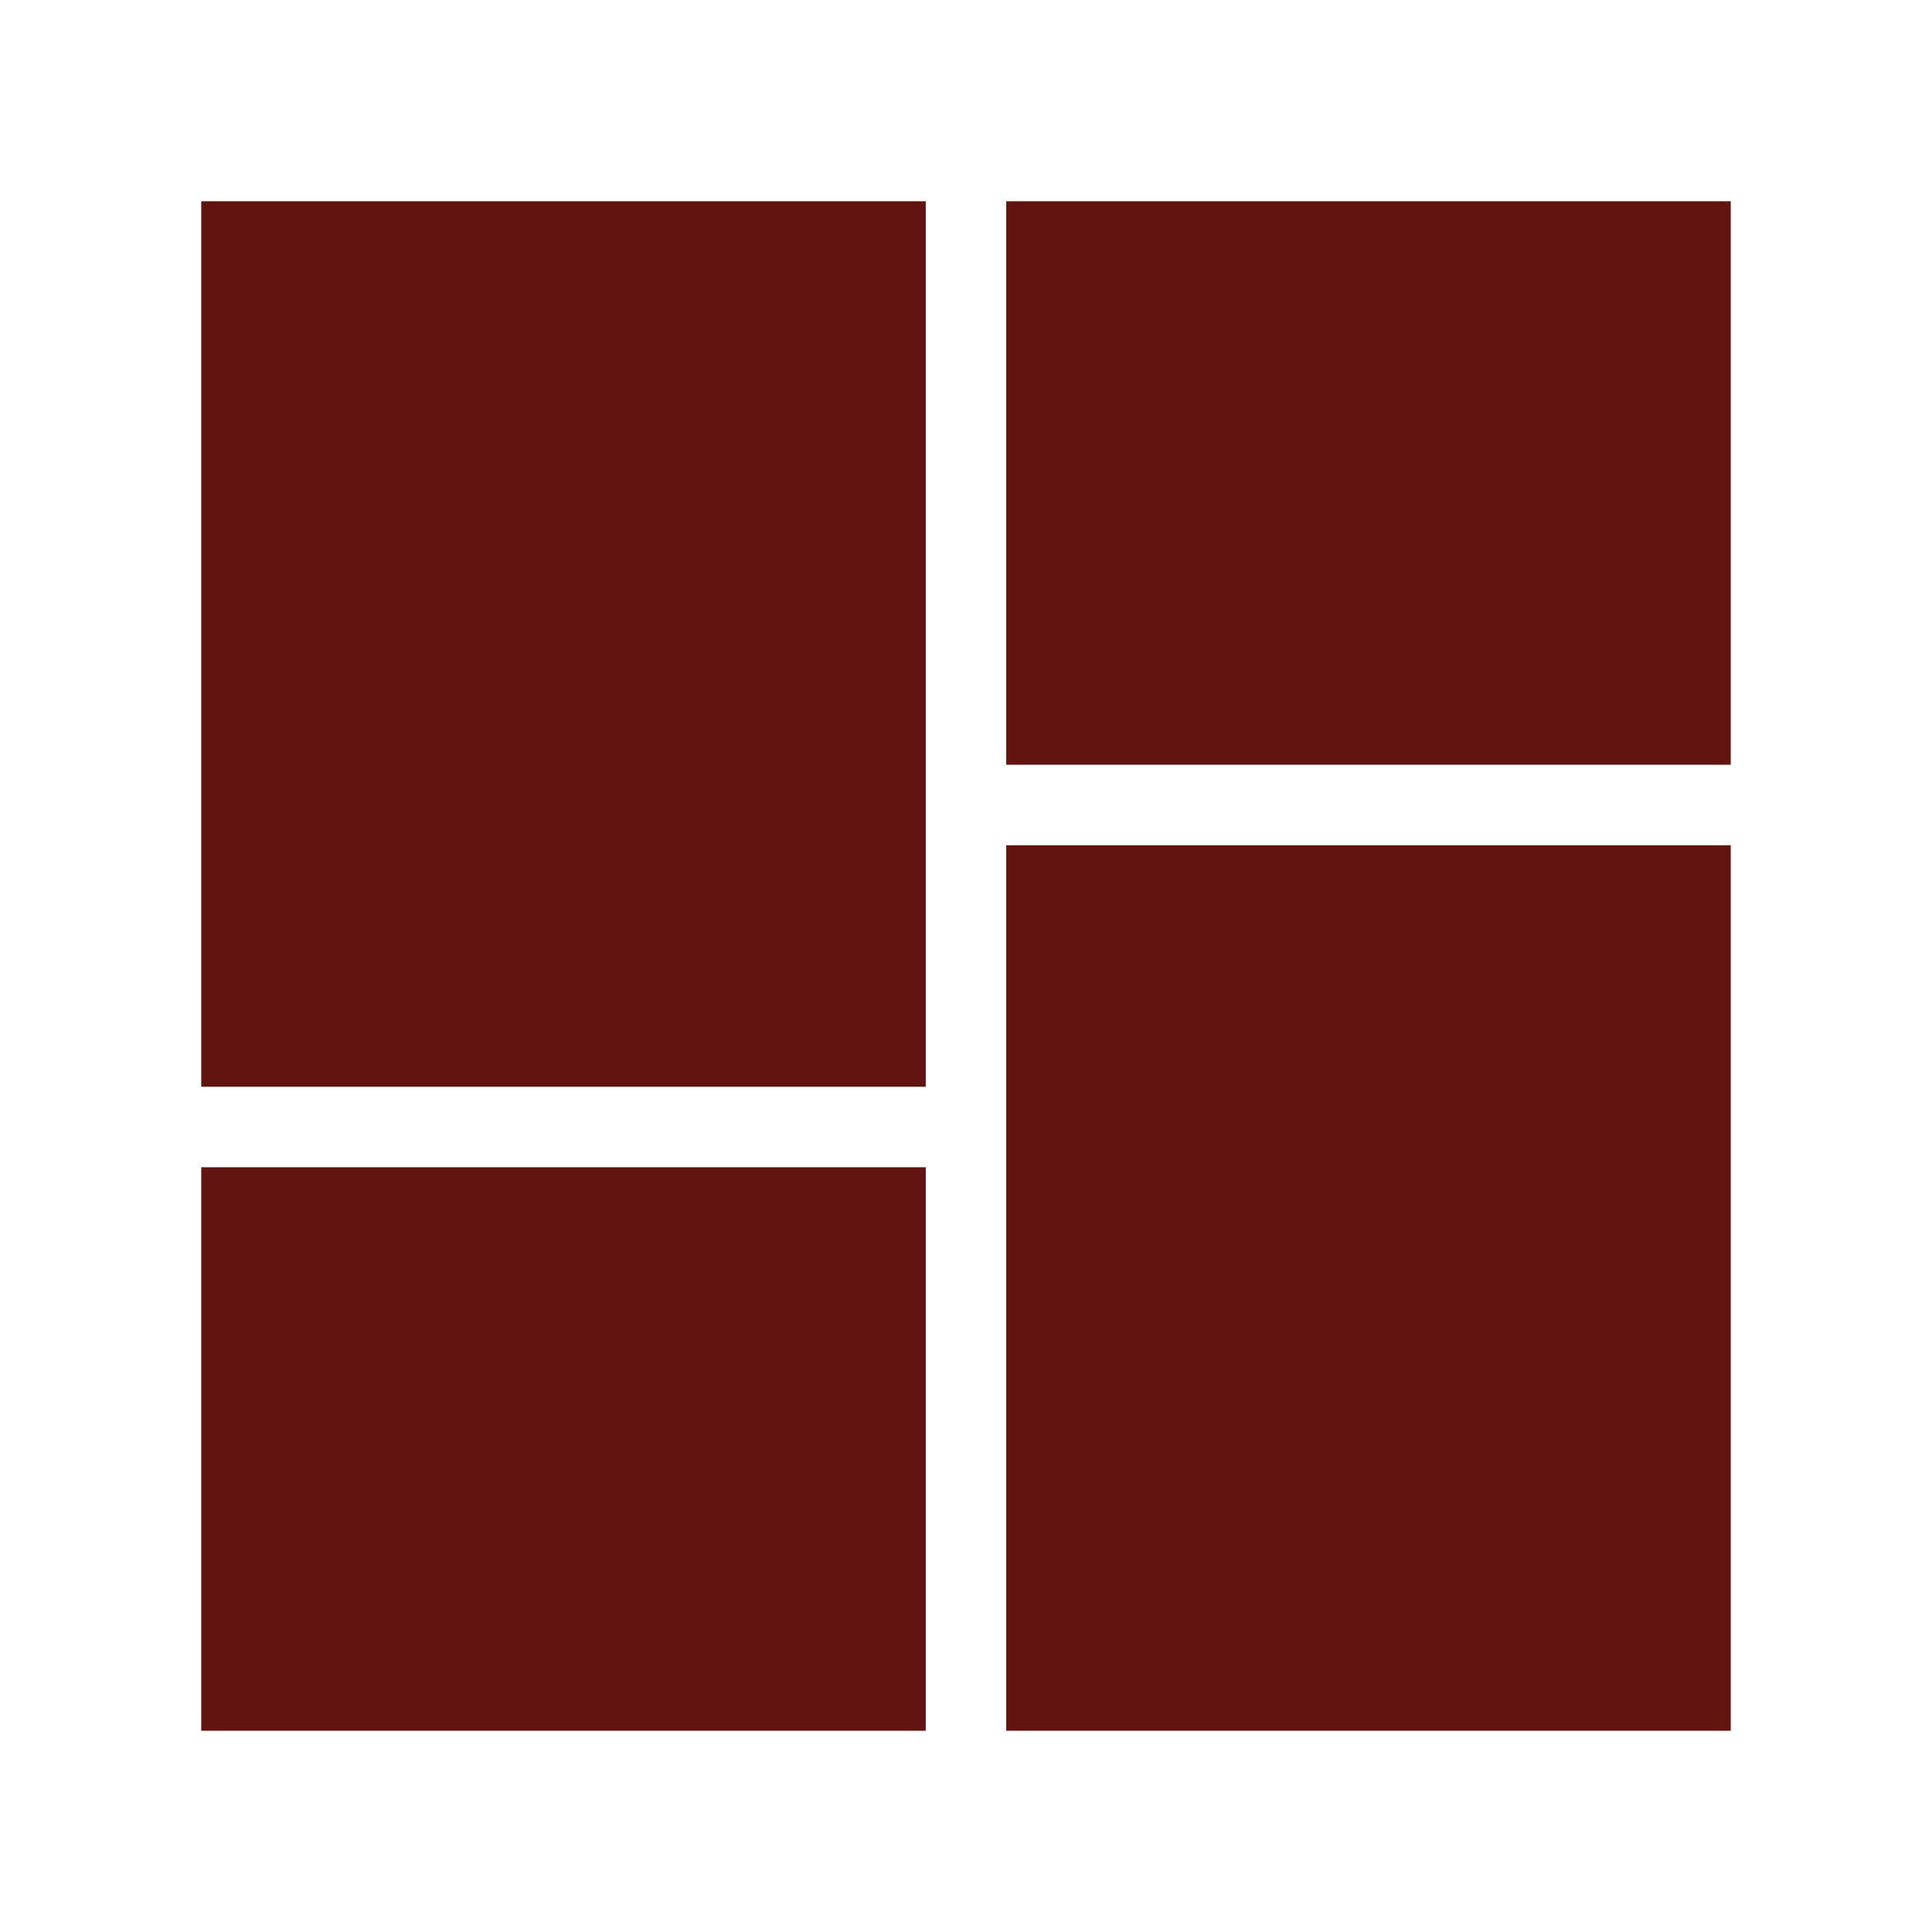
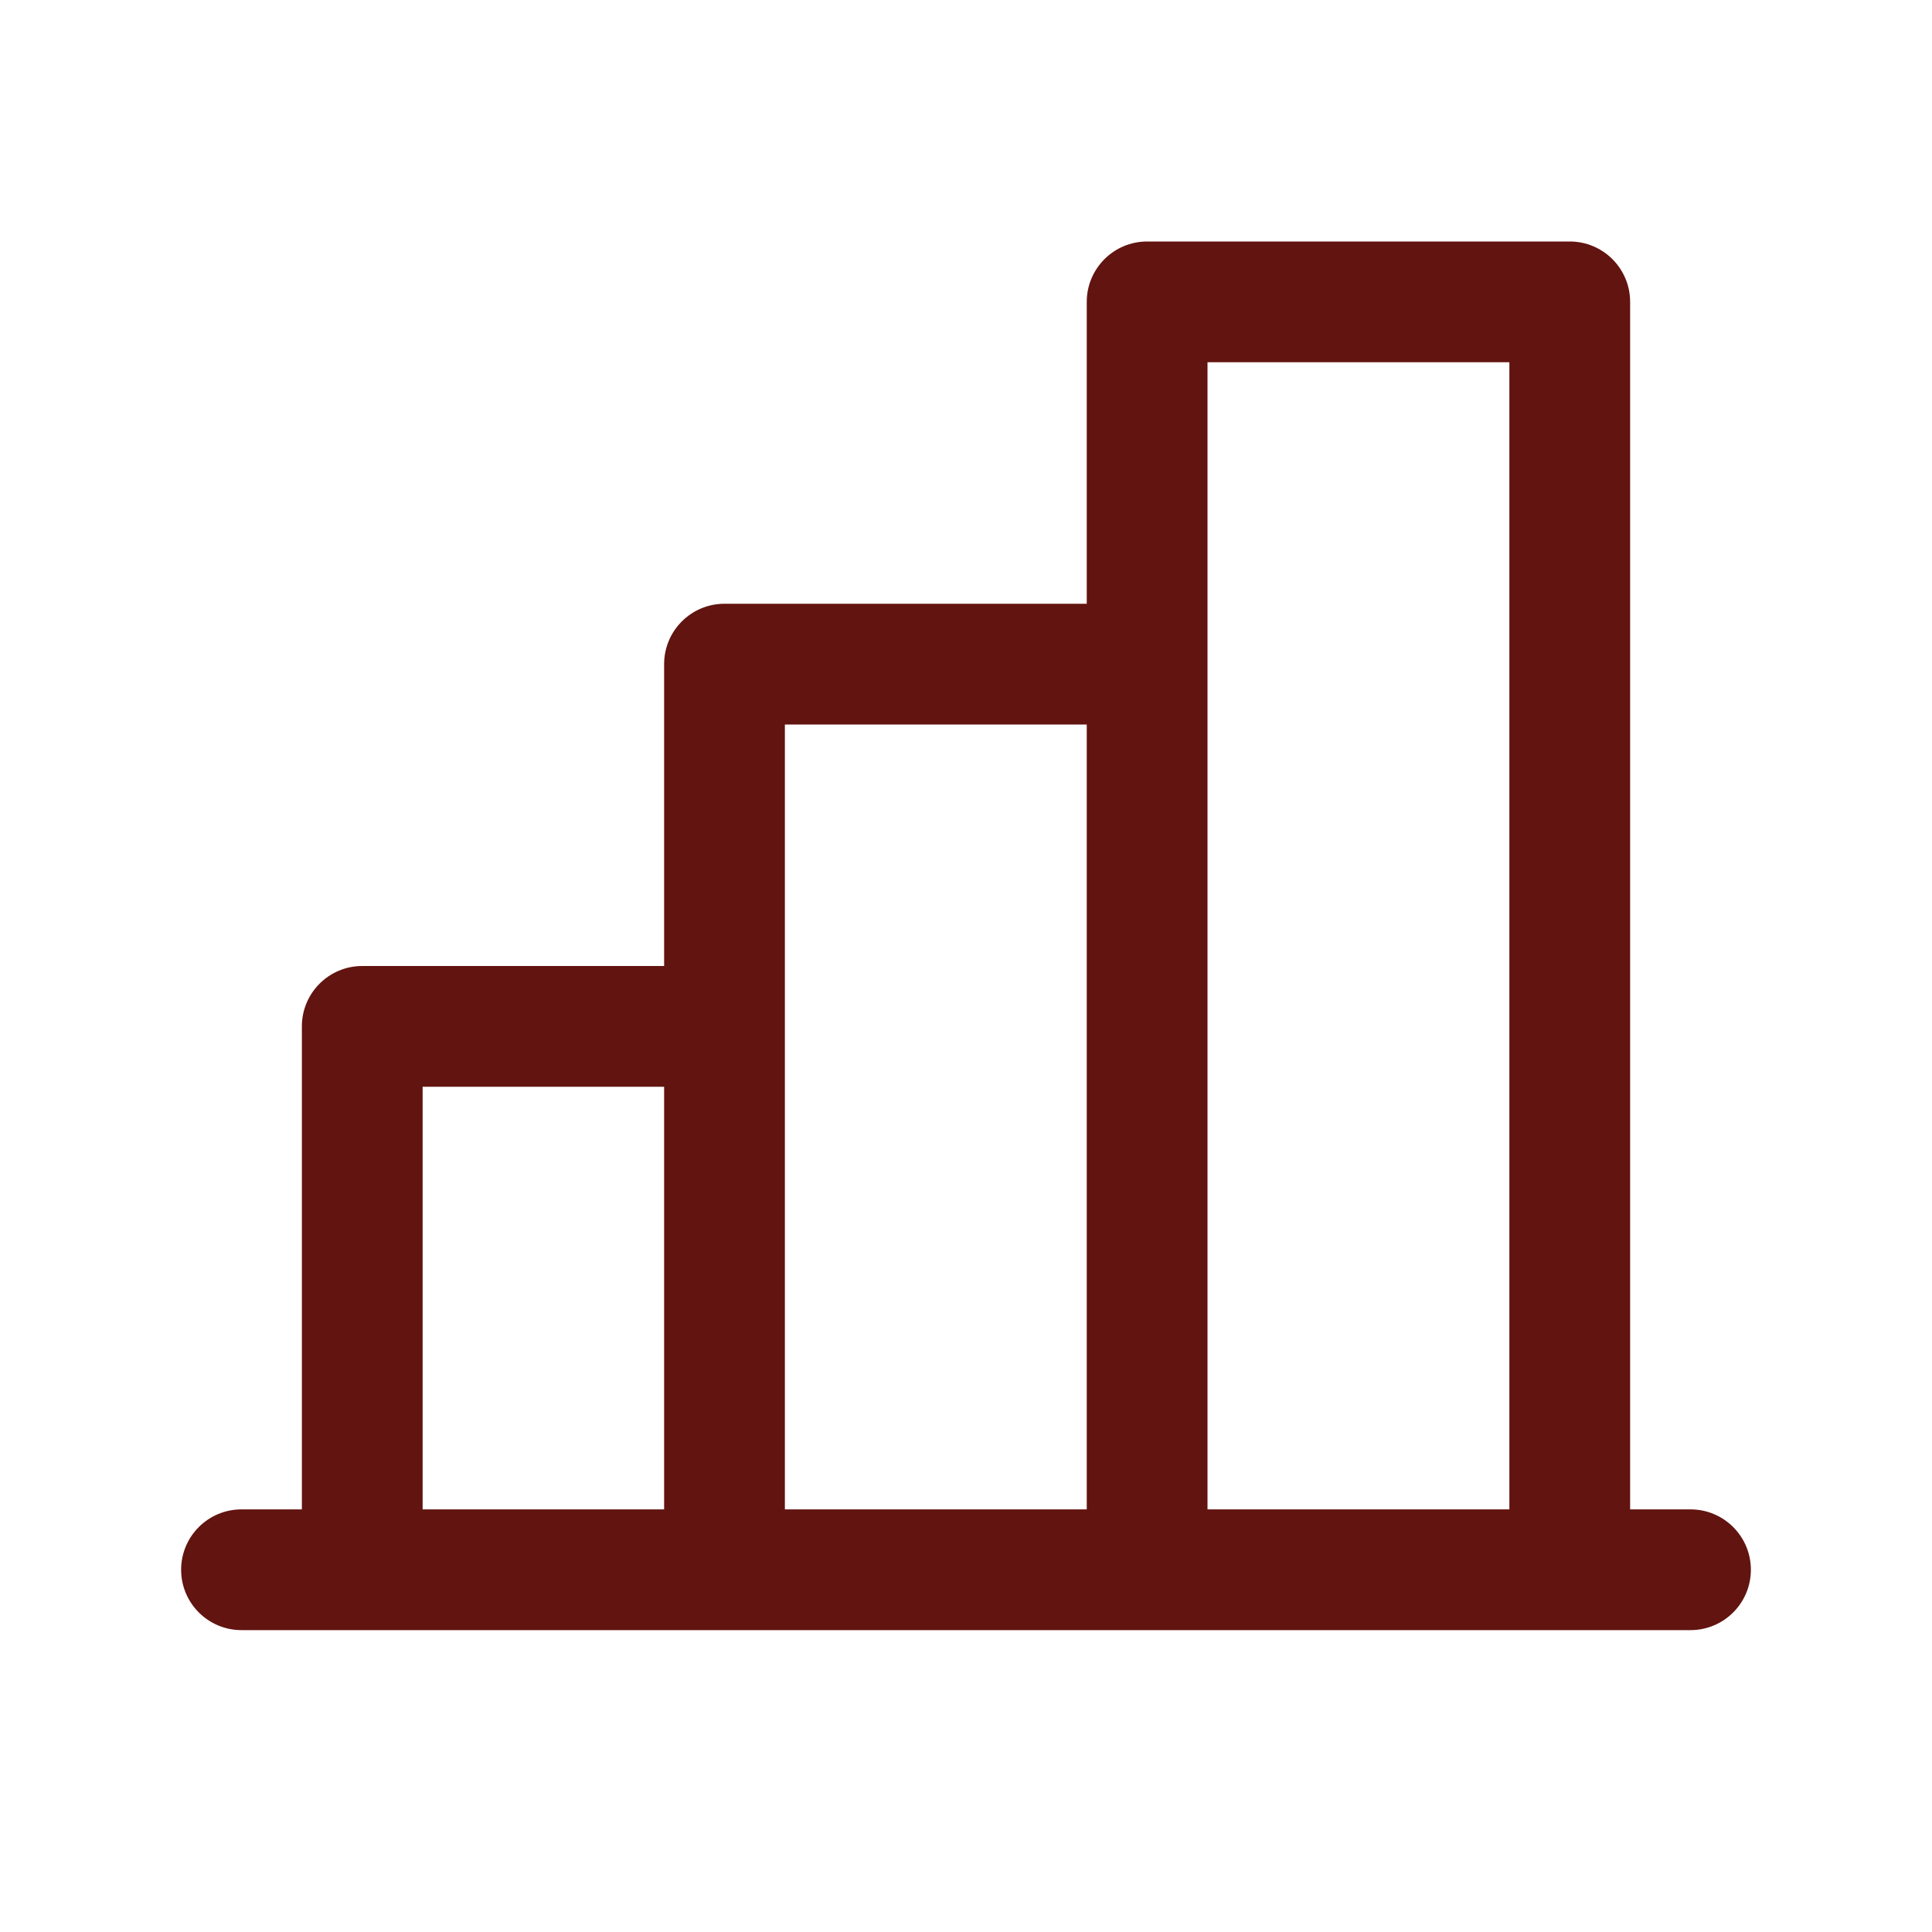
- <svg xmlns="http://www.w3.org/2000/svg" fill="#621410" width="800px" height="800px" viewBox="0 0 24 24" stroke="#621410">
-   <g id="SVGRepo_bgCarrier" stroke-width="0" />
-   <g id="SVGRepo_tracerCarrier" stroke-linecap="round" stroke-linejoin="round" />
-   <g id="SVGRepo_iconCarrier">
-     <path d="M3 13h8V3H3v10zm0 8h8v-6H3v6zm10 0h8V11h-8v10zm0-18v6h8V3h-8z" />
-   </g>
+ <svg xmlns="http://www.w3.org/2000/svg" width="32" height="32" fill="#621410" viewBox="0 0 256 256">
+   <path d="M224,200h-8V40a8,8,0,0,0-8-8H152a8,8,0,0,0-8,8V80H96a8,8,0,0,0-8,8v40H48a8,8,0,0,0-8,8v64H32a8,8,0,0,0,0,16H224a8,8,0,0,0,0-16ZM160,48h40V200H160ZM104,96h40V200H104ZM56,144H88v56H56Z" />
</svg>
